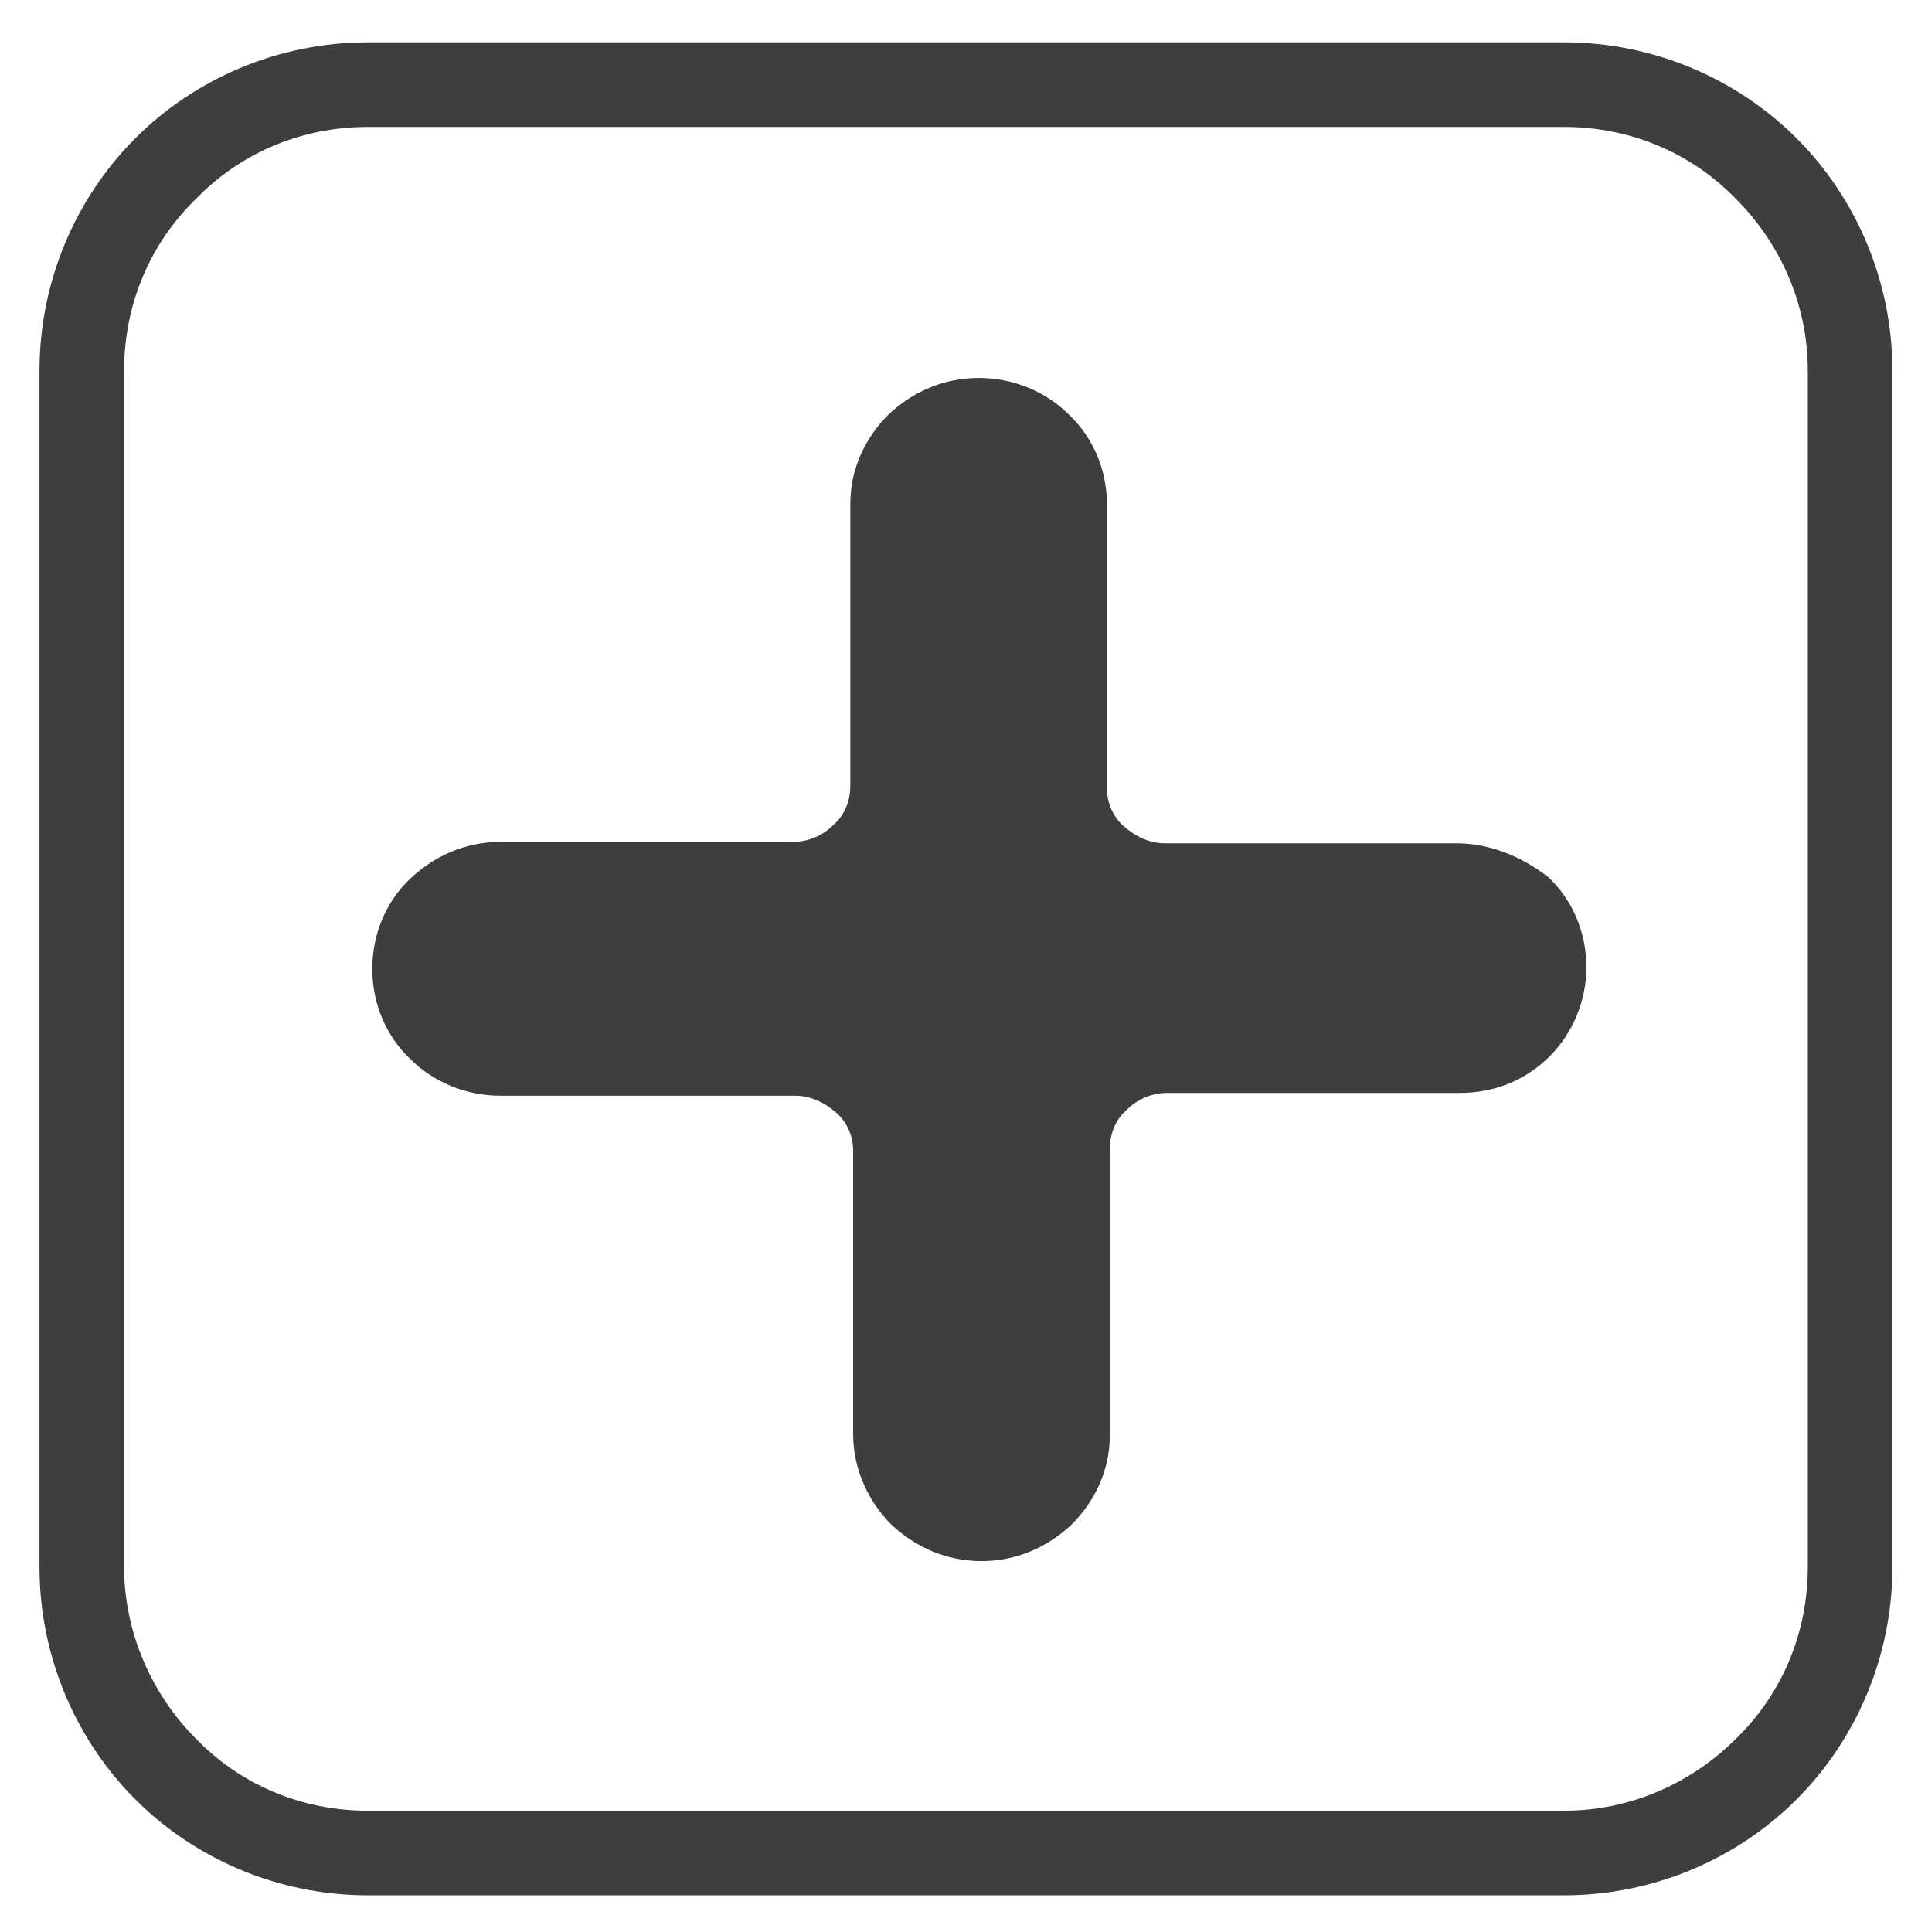
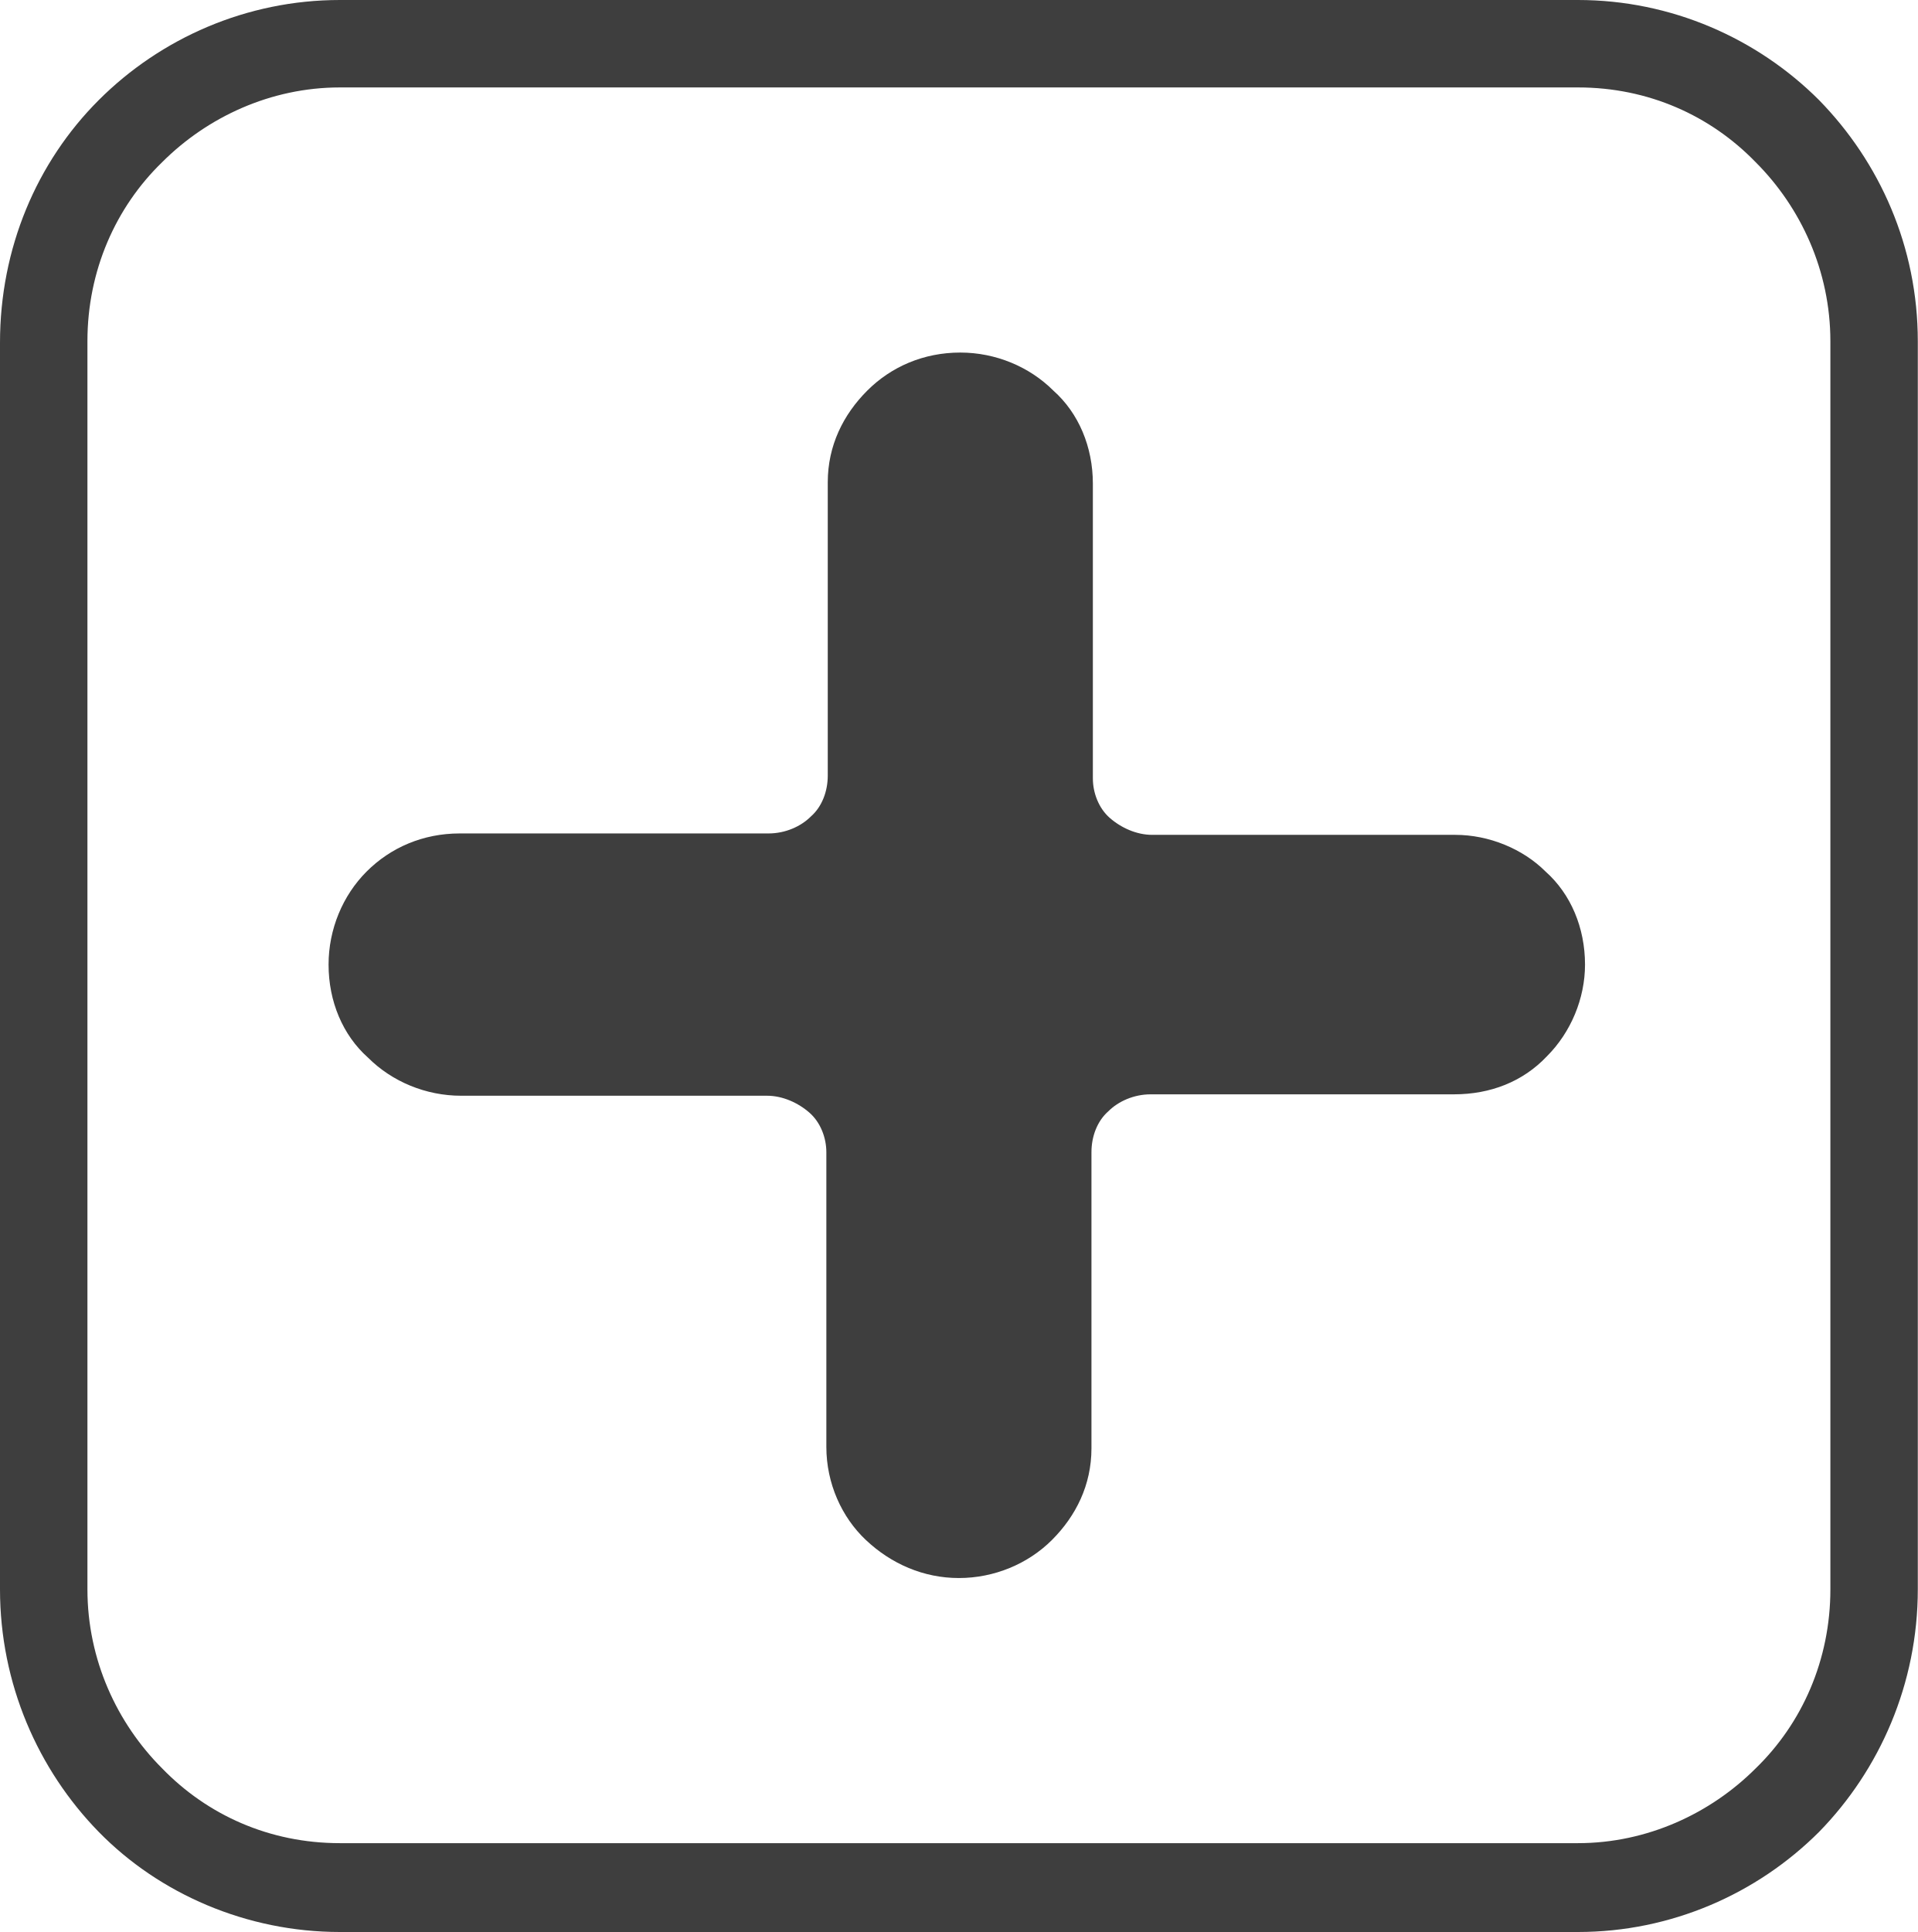
<svg xmlns="http://www.w3.org/2000/svg" version="1.1" id="Layer_1" x="0px" y="0px" viewBox="0 0 136 137" style="enable-background:new 0 0 136 137;" xml:space="preserve">
  <style type="text/css">
	.st0{fill:#3E3E3E;}
</style>
  <g>
-     <path class="st0" d="M103.3,59.8H82.6c-1.1,0-2.1-0.5-2.9-1.2s-1.2-1.7-1.2-2.7V35.8c0-2.5-1-4.8-2.7-6.4c-1.6-1.6-3.9-2.6-6.4-2.6   s-4.7,1-6.4,2.6c-1.6,1.6-2.7,3.8-2.7,6.3v20c0,1.1-0.4,2.1-1.2,2.8c-0.7,0.7-1.7,1.2-2.9,1.2H35.5c-2.5,0-4.7,1-6.4,2.6   c-1.7,1.6-2.7,3.9-2.7,6.4s1,4.8,2.7,6.4c1.6,1.6,3.9,2.6,6.4,2.6h20.9c1.1,0,2.1,0.5,2.9,1.2c0.8,0.7,1.2,1.7,1.2,2.7v20.1   c0,2.5,1.1,4.8,2.7,6.4c1.7,1.6,3.9,2.6,6.4,2.6s4.7-1,6.4-2.6c1.6-1.6,2.7-3.8,2.7-6.3V81.5c0-1.1,0.4-2.1,1.2-2.8   c0.7-0.7,1.7-1.2,2.9-1.2h20.7c2.5,0,4.7-0.9,6.4-2.6c1.6-1.6,2.6-3.9,2.6-6.3c0-2.5-1-4.8-2.7-6.4C108,60.8,105.7,59.8,103.3,59.8   z" />
-     <path class="st0" d="M127.4,9.8C123.2,5.6,117.3,3,110.9,3H26.1C19.7,3,13.8,5.6,9.6,9.8S2.8,19.9,2.8,26.3v84.8   c0,6.4,2.6,12.3,6.8,16.5s10.1,6.8,16.5,6.8h84.8c6.4,0,12.3-2.6,16.5-6.8c4.2-4.2,6.8-10.1,6.8-16.5V26.3   C134.2,19.9,131.6,14,127.4,9.8z M128.2,111.1c0,4.8-1.9,9.1-5.1,12.2c-3.1,3.1-7.4,5.1-12.2,5.1H26.1c-4.8,0-9.1-1.9-12.2-5.1   c-3.1-3.1-5.1-7.5-5.1-12.2V26.3c0-4.8,1.9-9.1,5.1-12.2C17,10.9,21.3,9,26.1,9h84.8c4.8,0,9.1,1.9,12.2,5.1   c3.1,3.1,5.1,7.4,5.1,12.2V111.1z" />
+     <g>
+       <path class="st0" d="M47,36.9L47,36.9L47,36.9z" />
+       <path class="st0" d="M14.1,76L14.1,76L14.1,76z" />
+       <path class="st0" d="M129,7.1C124.6,2.7,118.5,0,111.9,0H24.1C17.5,0,11.4,2.7,7,7.1S0,17.6,0,24.3v88.4c0,6.7,2.7,12.8,7,17.2    c4.3,4.4,10.5,7.1,17.1,7.1h87.8c6.6,0,12.7-2.7,17.1-7.1c4.3-4.4,7-10.5,7-17.2V24.2C136,17.5,133.3,11.5,129,7.1z M129.8,112.7    c0,5-2,9.5-5.3,12.7c-3.2,3.2-7.7,5.3-12.6,5.3H24.1c-5,0-9.4-2-12.6-5.3c-3.2-3.2-5.3-7.7-5.3-12.7V24.2c0-5,2-9.5,5.3-12.7    c3.2-3.2,7.7-5.3,12.6-5.3h87.8c5,0,9.4,2,12.6,5.3c3.2,3.2,5.3,7.7,5.3,12.7C129.8,24.2,129.8,112.7,129.8,112.7z" />
+     </g>
  </g>
+   <path class="st0" d="M103.2,59.2H81.7c-1.1,0-2.2-0.5-3-1.2c-0.8-0.7-1.2-1.8-1.2-2.8V34.3c0-2.6-1-5-2.8-6.6  c-1.7-1.7-4.1-2.7-6.6-2.7c-2.6,0-4.9,1-6.6,2.7c-1.7,1.7-2.8,3.9-2.8,6.5v20.8c0,1.1-0.4,2.2-1.2,2.9c-0.7,0.7-1.8,1.2-3,1.2H32.6  c-2.6,0-4.9,1-6.6,2.7c-1.7,1.7-2.7,4.1-2.7,6.6c0,2.6,1,5,2.8,6.6c1.7,1.7,4.1,2.7,6.6,2.7h21.7c1.1,0,2.2,0.5,3,1.2  s1.2,1.8,1.2,2.8v20.9c0,2.6,1.1,5,2.8,6.6c1.8,1.7,4.1,2.7,6.6,2.7s4.9-1,6.6-2.7c1.7-1.7,2.8-3.9,2.8-6.5V81.7  c0-1.1,0.4-2.2,1.2-2.9c0.7-0.7,1.8-1.2,3-1.2h21.5c2.6,0,4.9-0.9,6.6-2.7c1.7-1.7,2.7-4.1,2.7-6.5c0-2.6-1-5-2.8-6.6  C108,60.2,105.6,59.2,103.2,59.2z" />
</svg>
